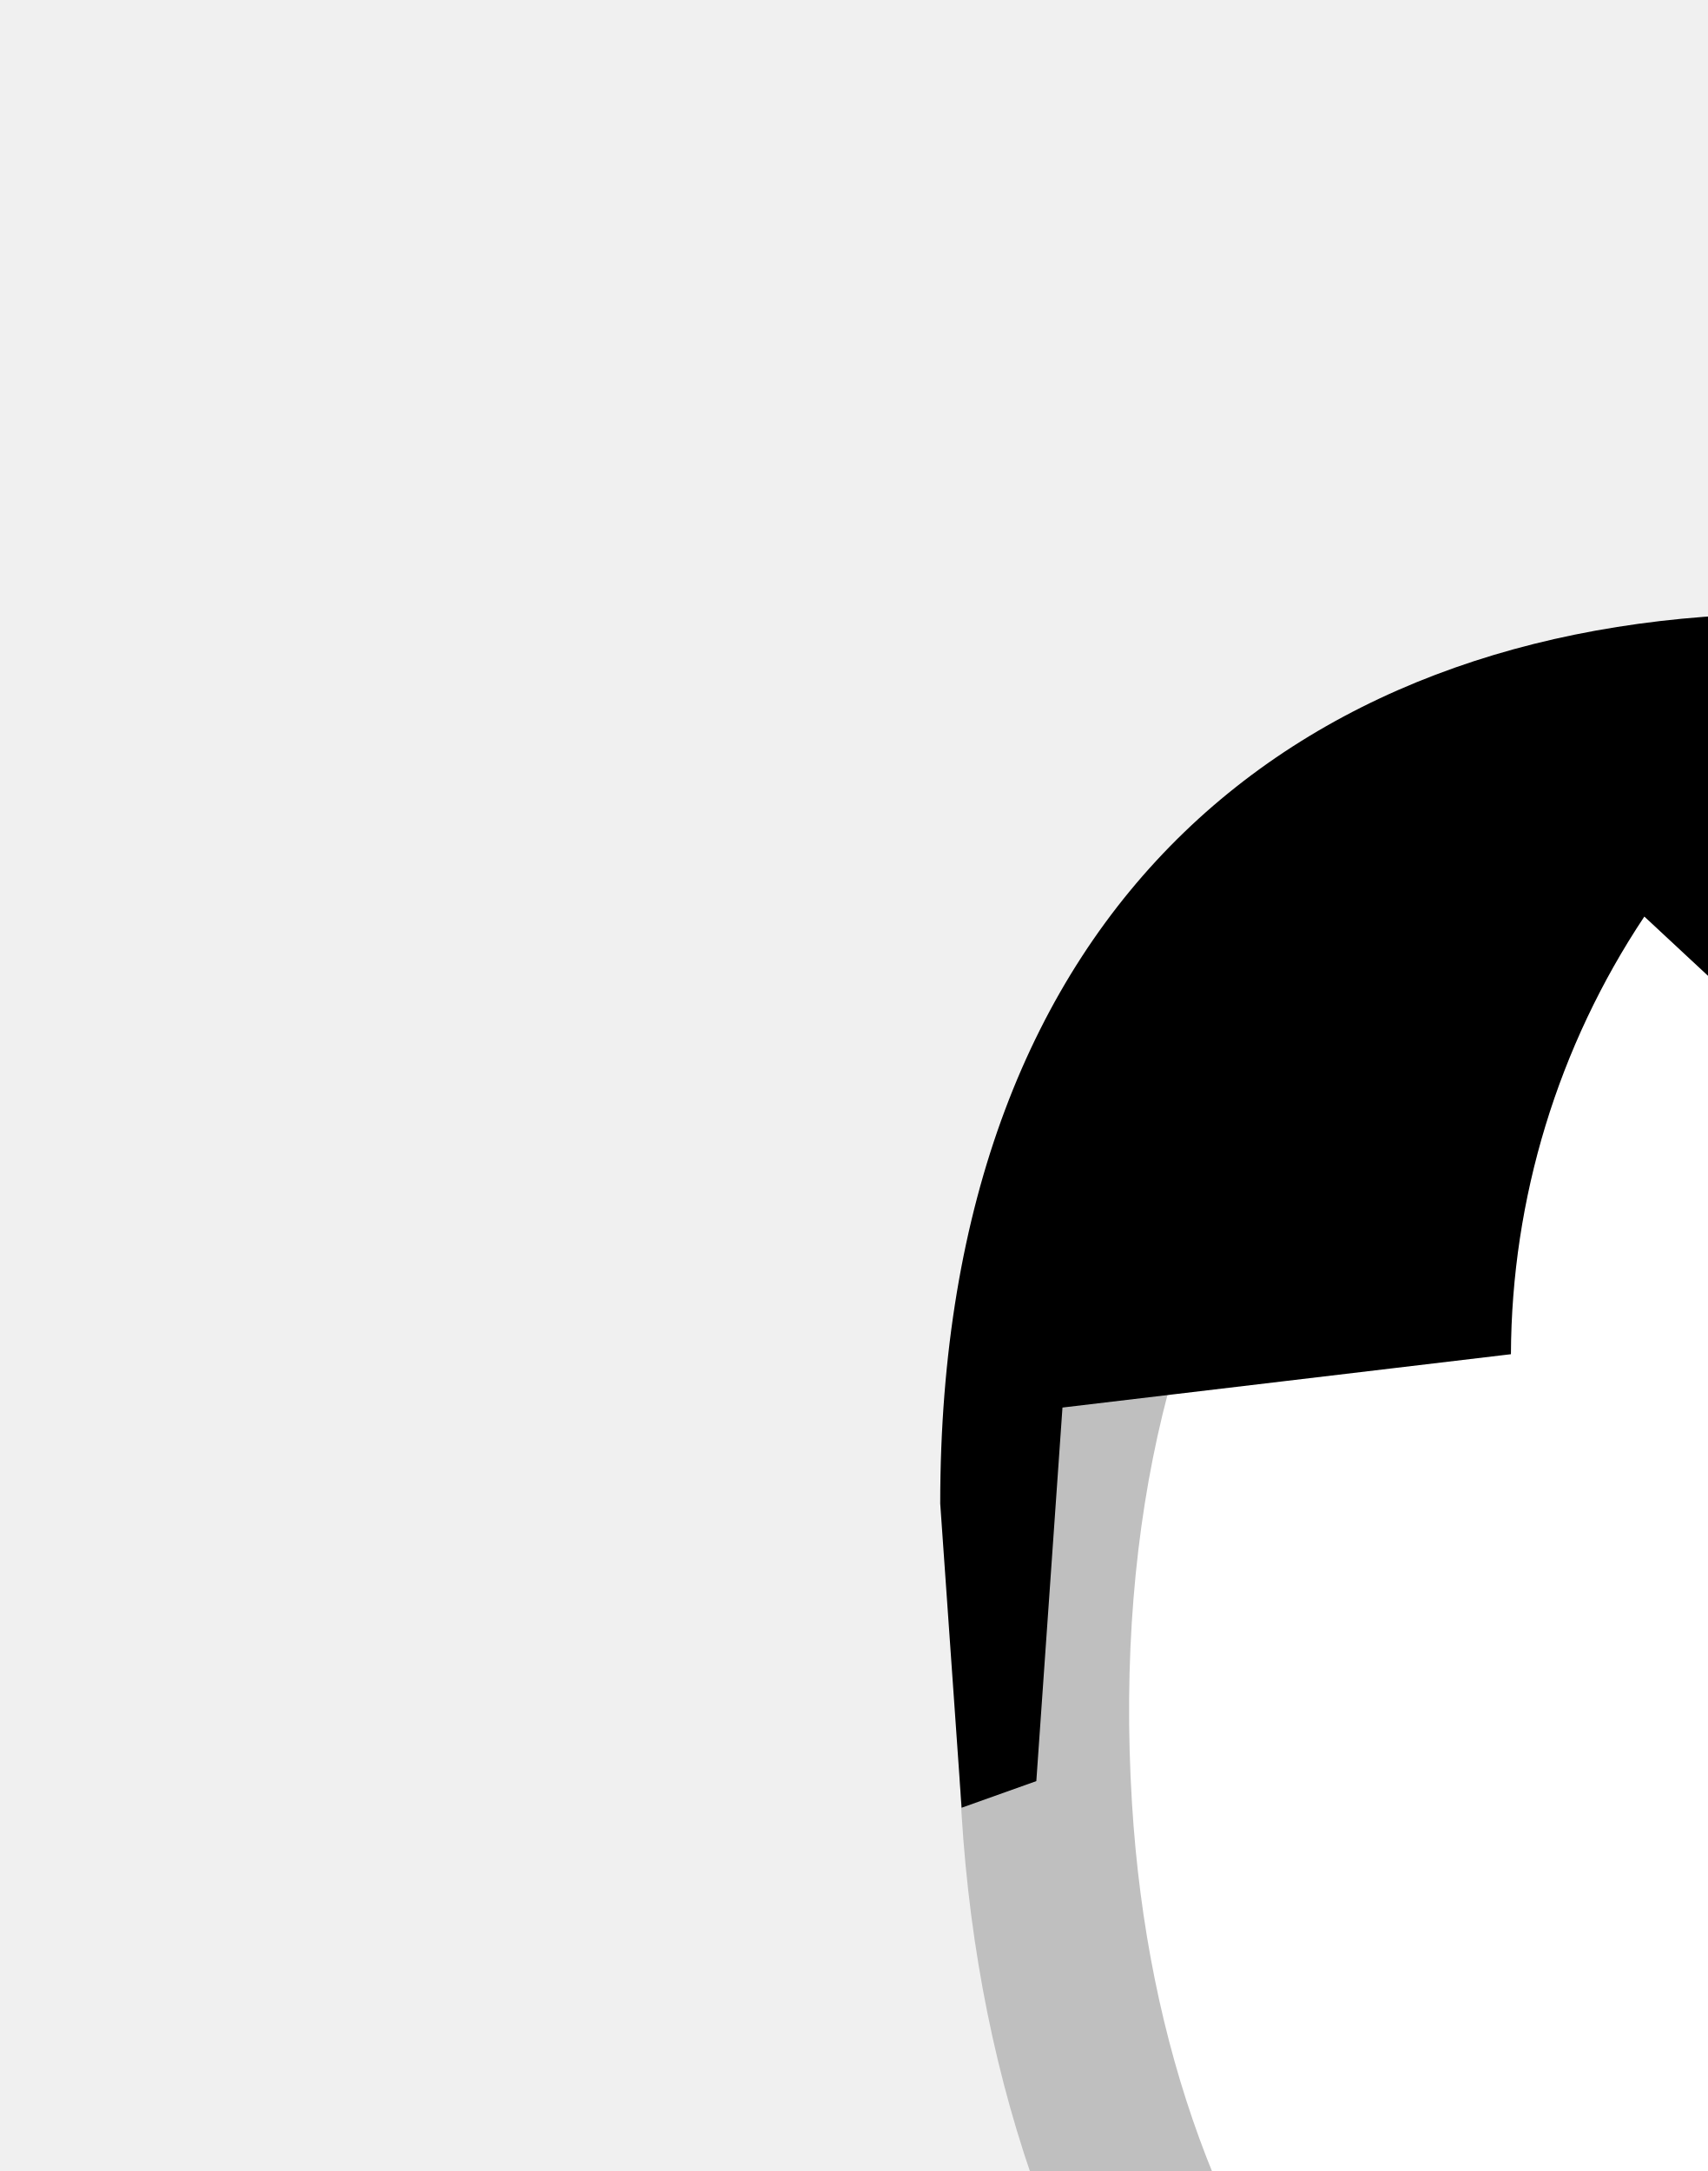
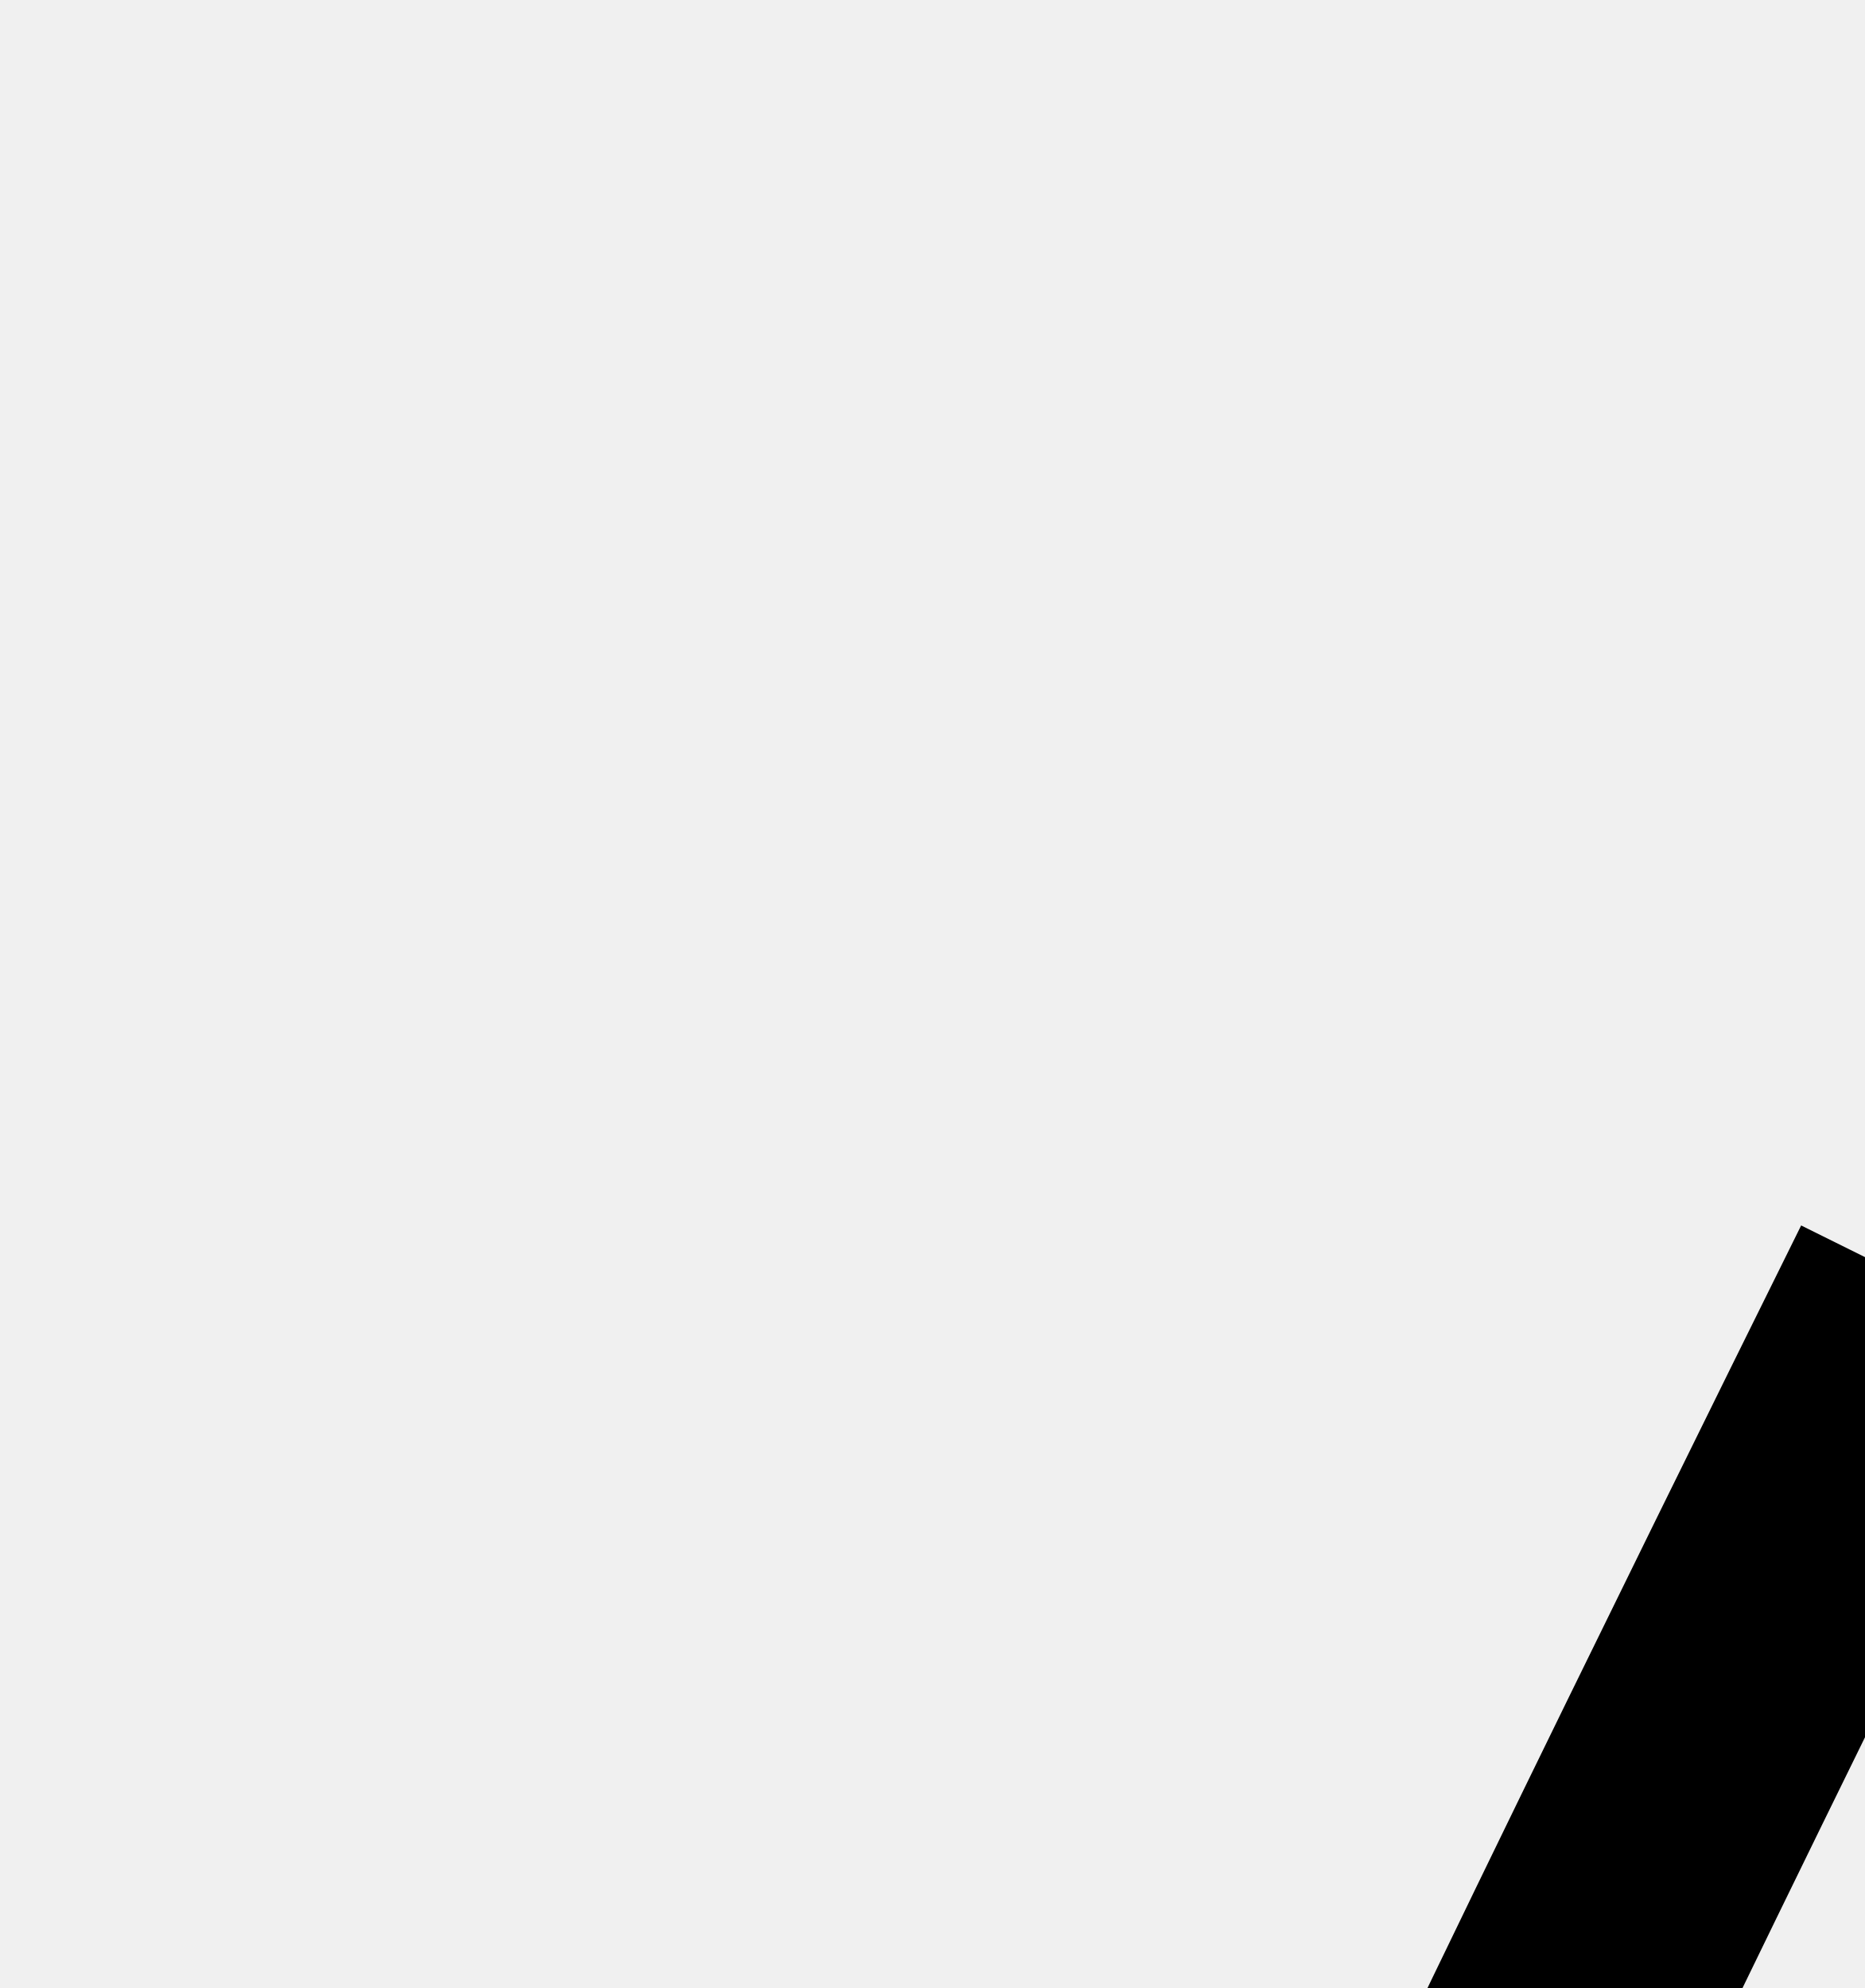
- <svg id="581a34c8-b029-4dc4-9260-483ad05e797b" viewbox="0 0 52 52">
-   <g data-name="52" id="24be7ff1-2693-4848-9df5-2e191b545e87">
-     <path d="M26 11.2c-7.038 0-11.359 6.324-10.828 15.005.463 7.574 4.872 12.911 10.828 12.911 5.955 0 10.364-5.337 10.828-12.916.531-8.681-3.79-15-10.828-15z" fill="#fff" stroke="#bfbfbf" stroke-width="2.475" />
-     <path d="M26 15.3l2.167-2.012a11.532 11.532 0 0 1 1.933 6.338l6.5.773.386 5.415 1.083.386.31-4.409c0-8.739-5.3-12.9-12.376-12.9s-12.375 4.161-12.375 12.9l.31 4.409 1.083-.386.379-5.414 6.5-.773a11.532 11.532 0 0 1 1.934-6.343z" />
-   </g>
+ <svg id="e73b020c-8764-463f-ba78-74faec08193f" viewbox="0 0 52 52">
+   <path d="M34.47 34.38a4.13 4.13 0 0 1-.65.22 35.74 35.74 0 0 1-7.82.61 35.74 35.74 0 0 1-7.82-.61c-3.76-1-3-5.25-2.13-7.31.95-2.24 6.05-12.52 6.05-12.52" fill="none" stroke="#000" stroke-width="3.25" />
</svg>
